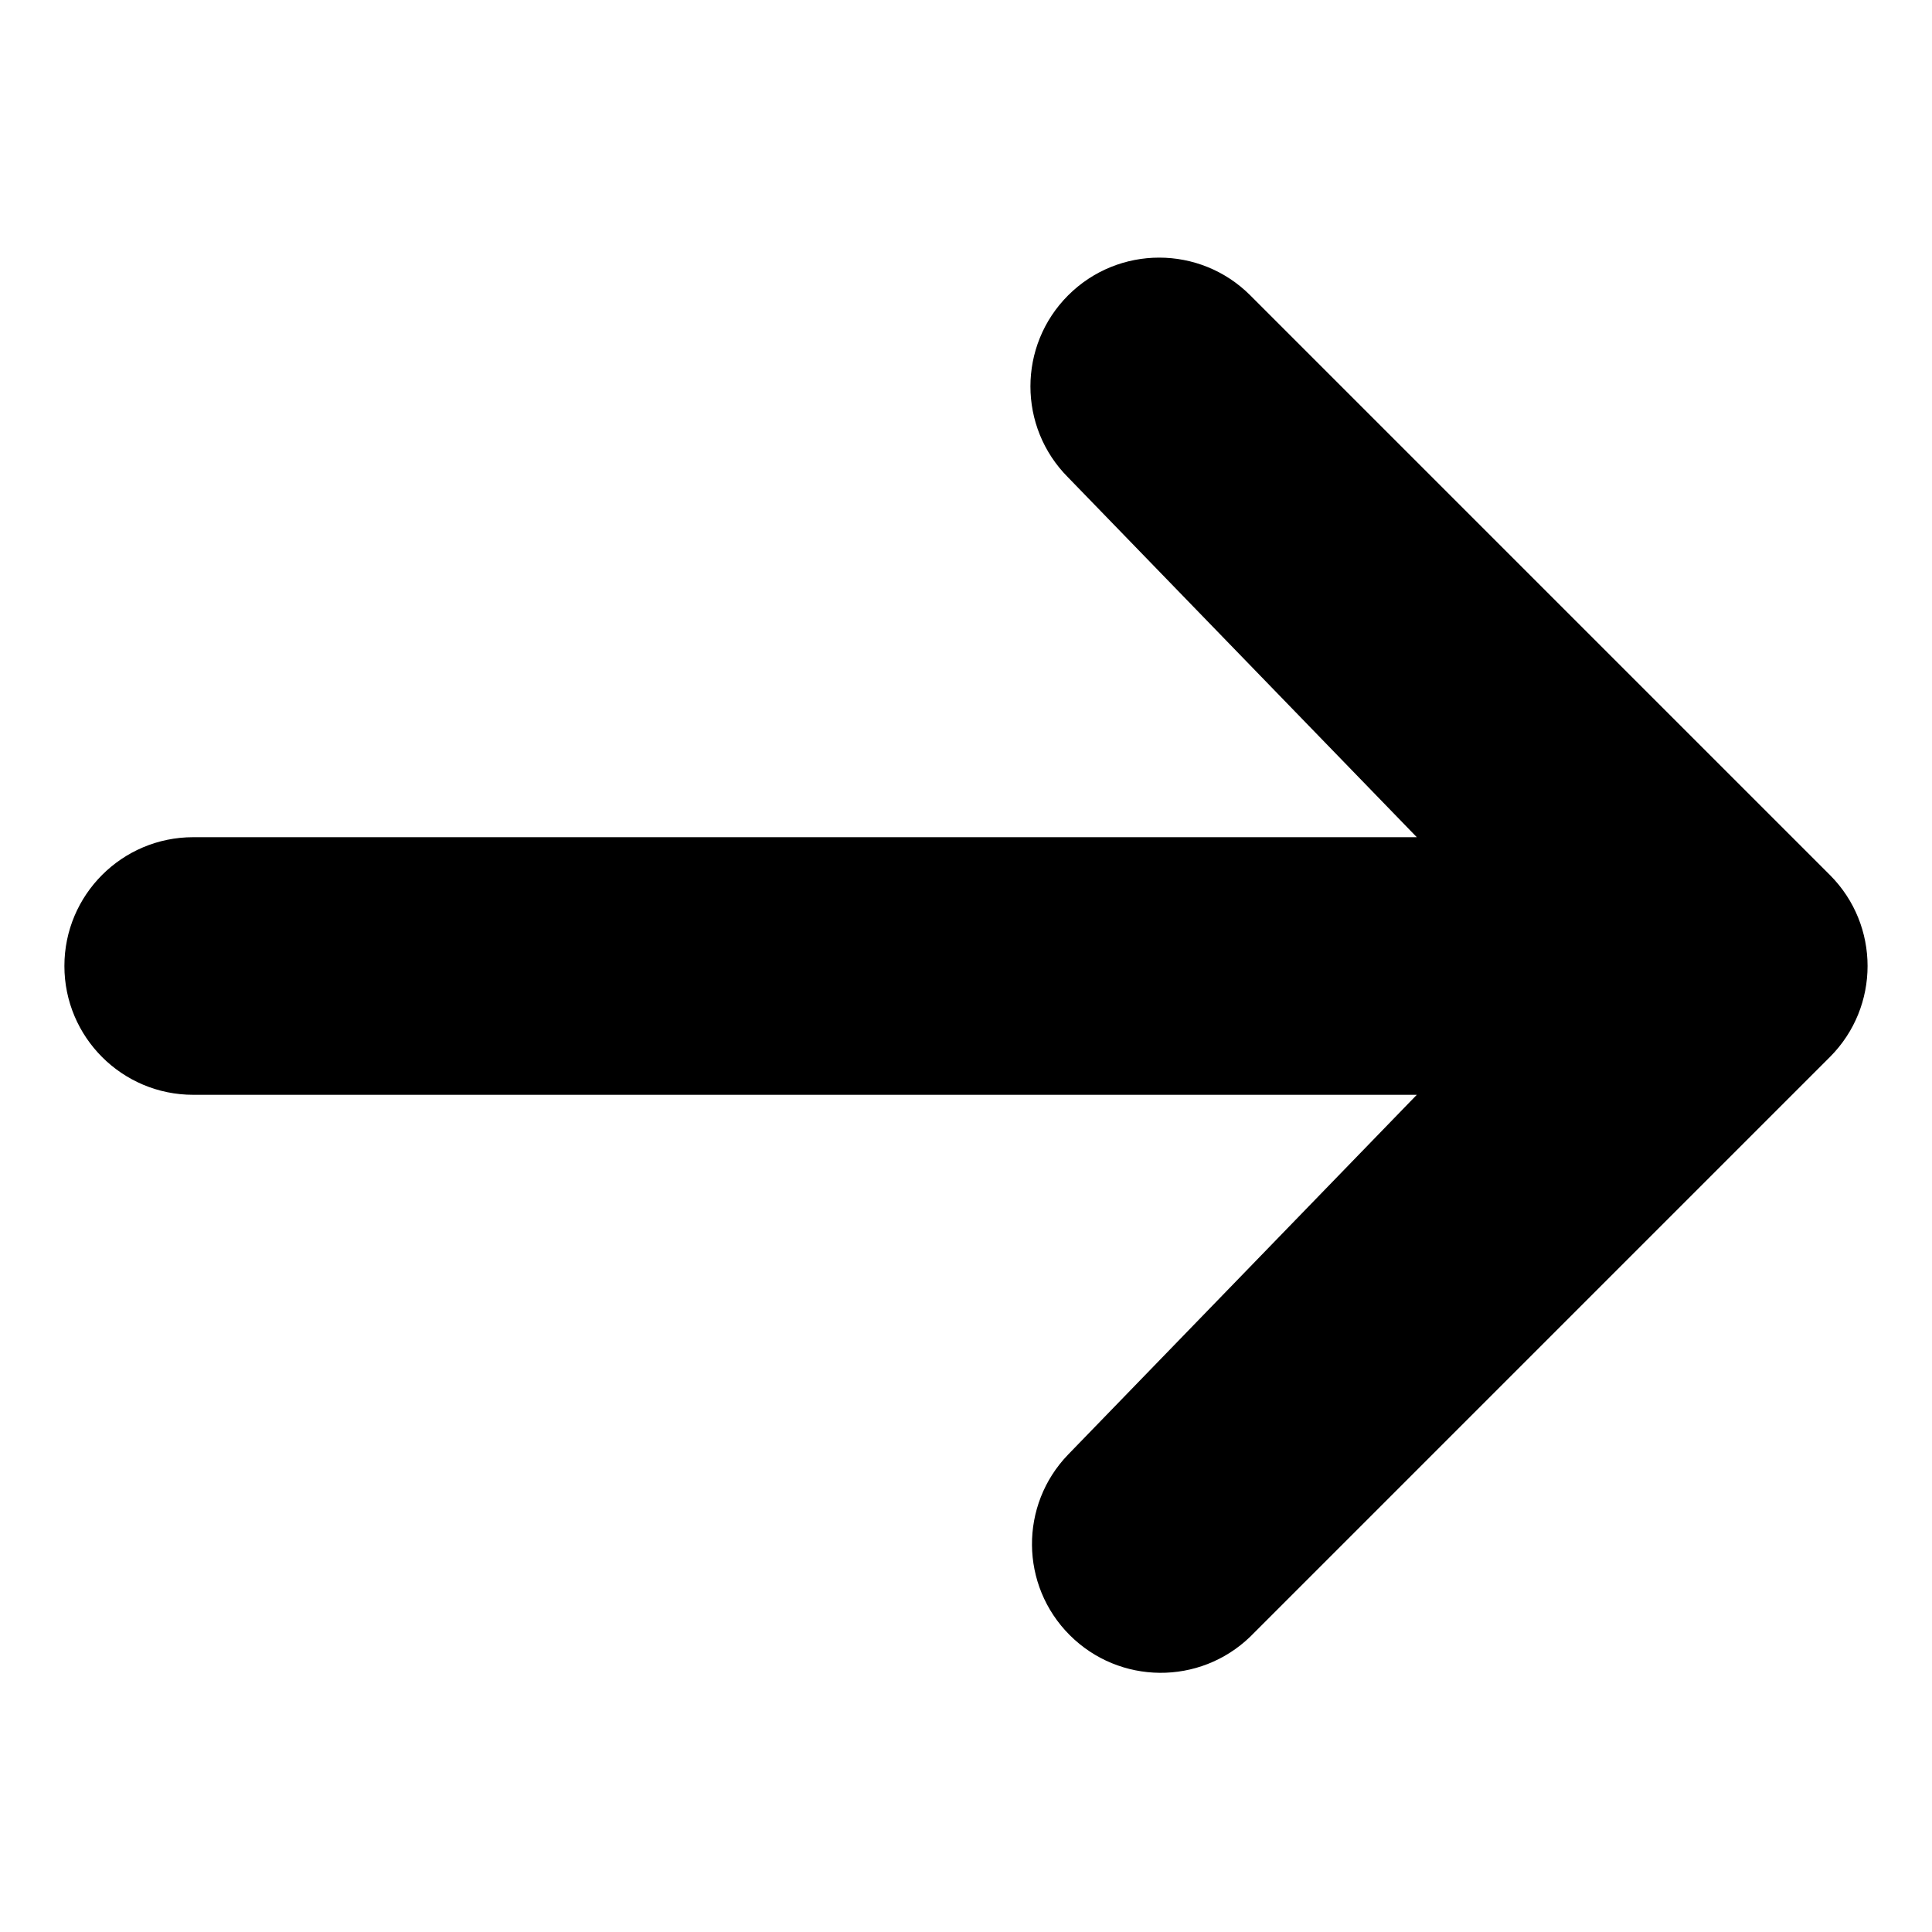
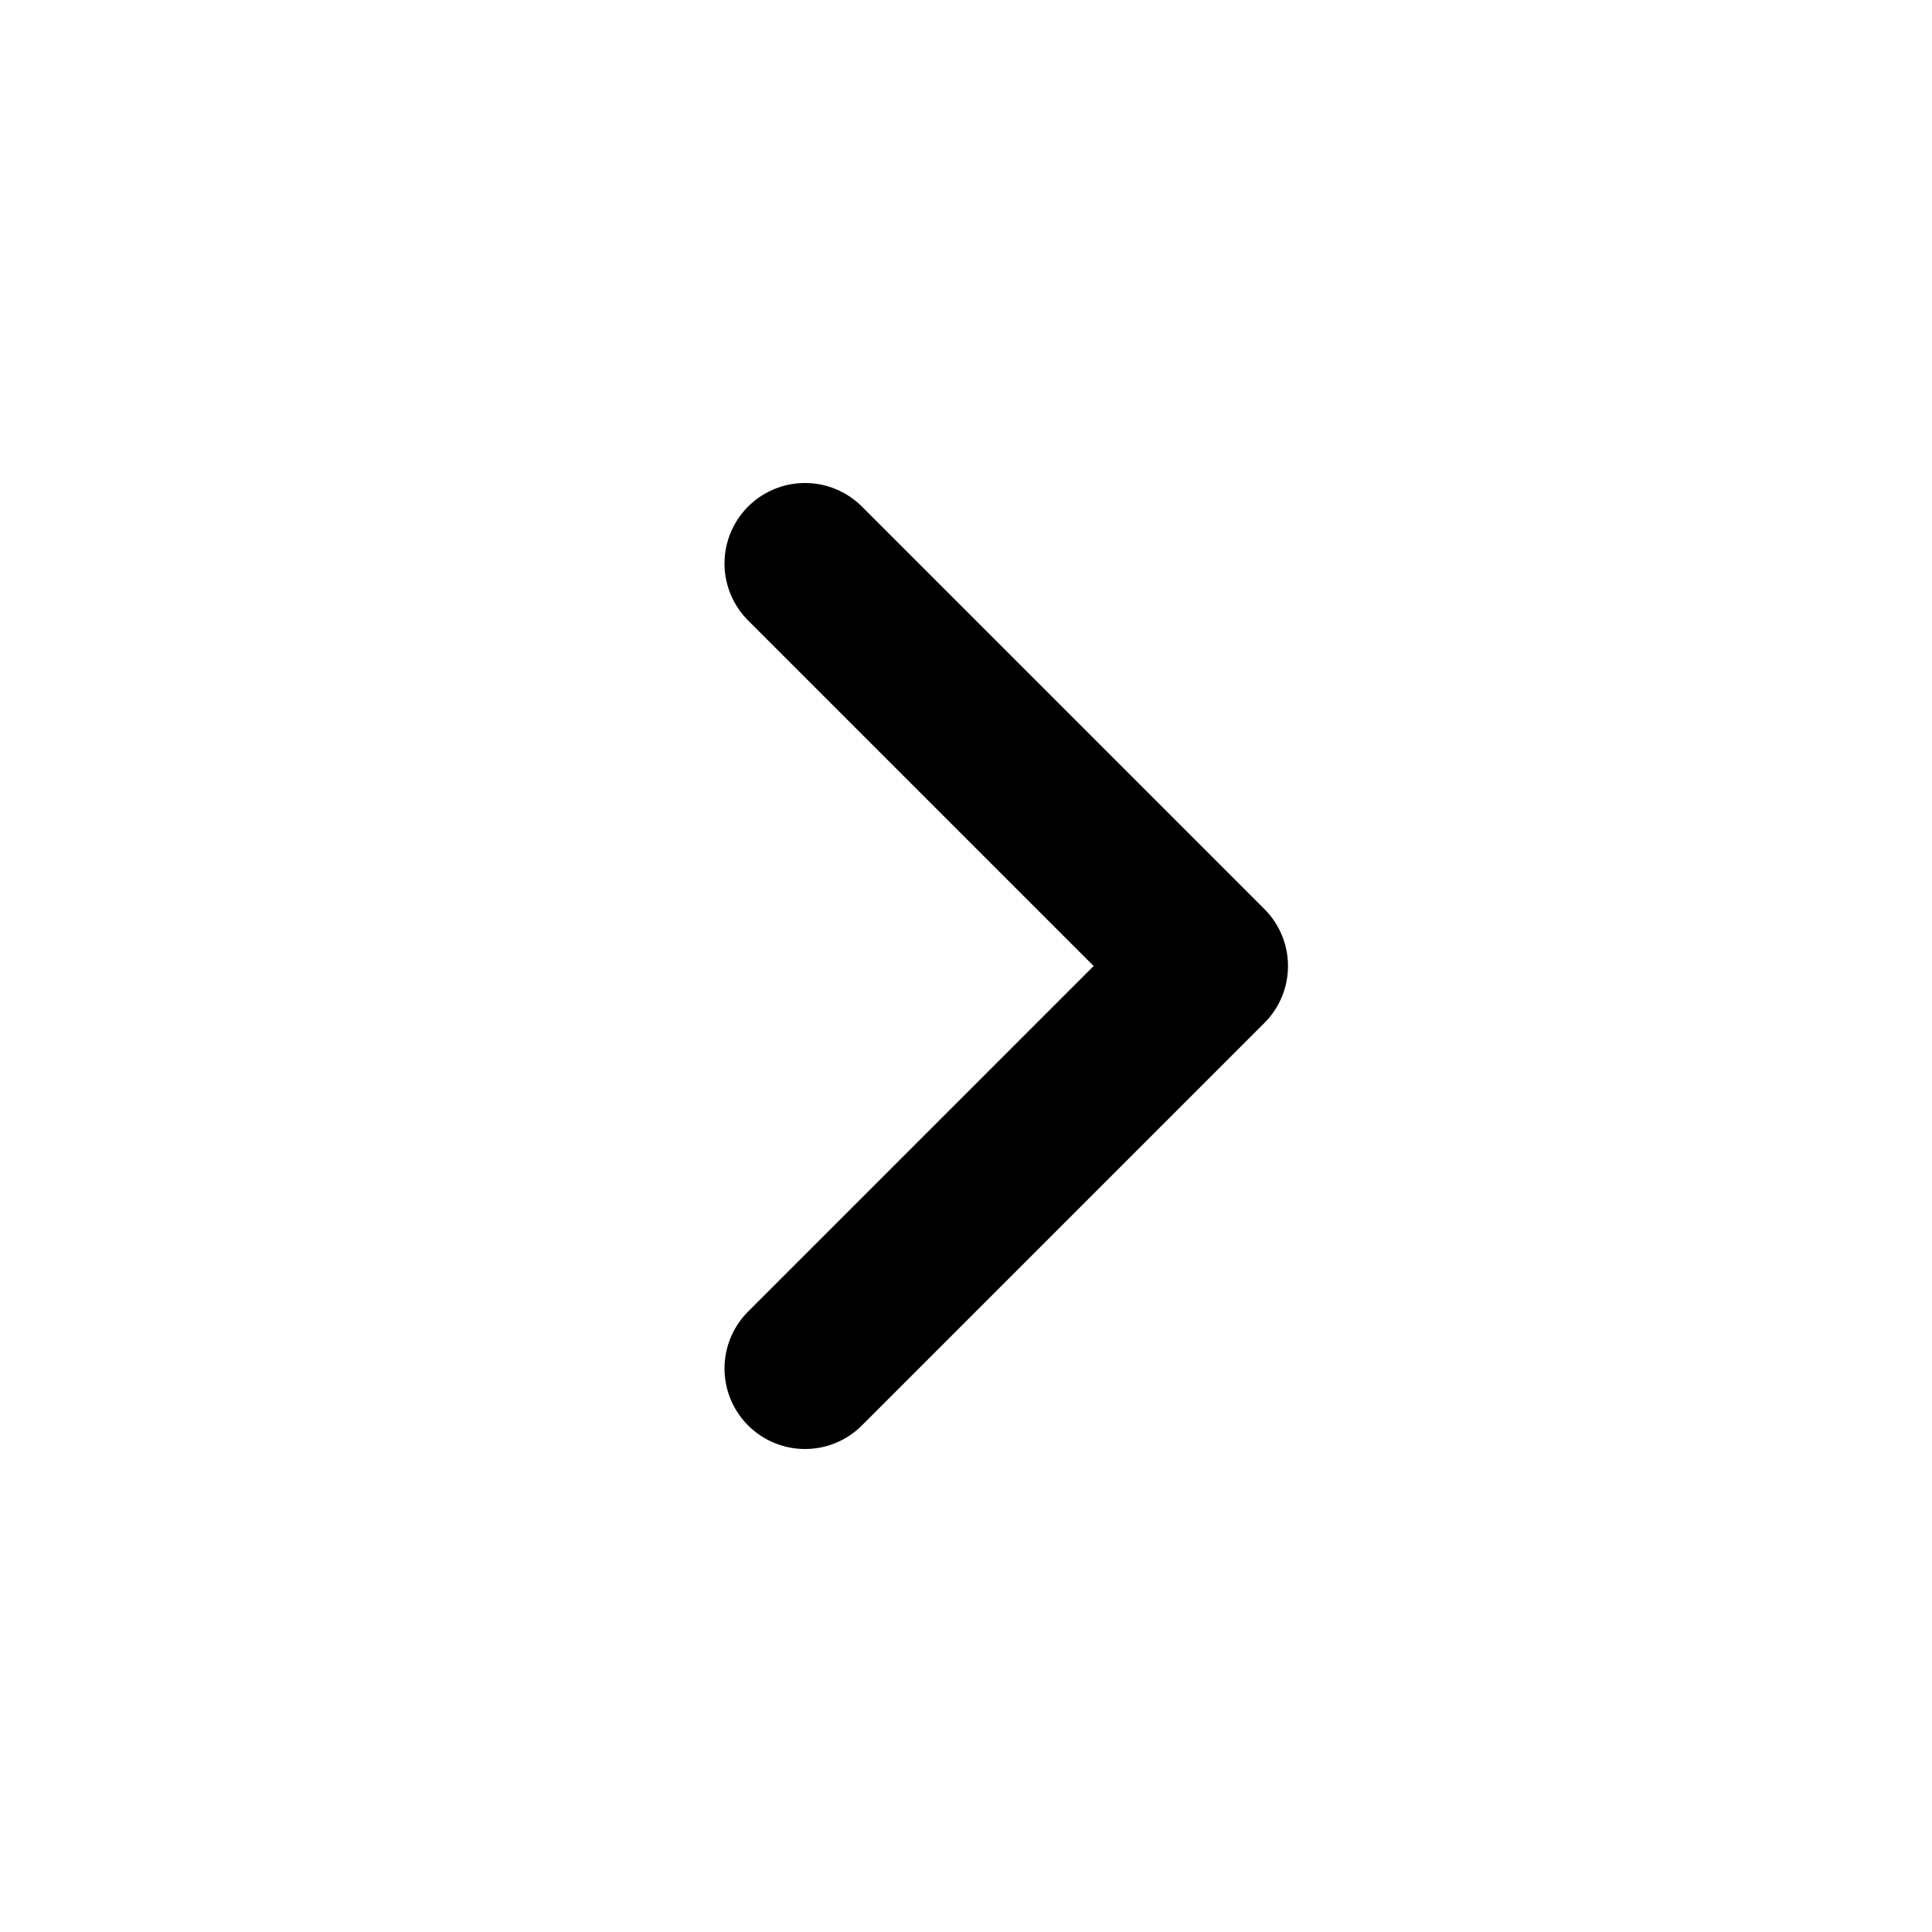
- <svg xmlns="http://www.w3.org/2000/svg" width="15" height="15" viewBox="0 0 15 15">
-   <path fill="currentColor" d="M8.293 2.293a1 1 0 0 1 1.414 0l4.5 4.5a1 1 0 0 1 0 1.414l-4.5 4.5a1 1 0 0 1-1.414-1.414L11 8.5H1.5a1 1 0 0 1 0-2H11L8.293 3.707a1 1 0 0 1 0-1.414" />
+ <svg xmlns="http://www.w3.org/2000/svg" width="24" height="24" viewBox="0 0 24 24">
+   <path fill="none" stroke="currentColor" stroke-linecap="round" stroke-linejoin="round" stroke-width="2" d="m10 17l5-5m0 0l-5-5" />
</svg>
